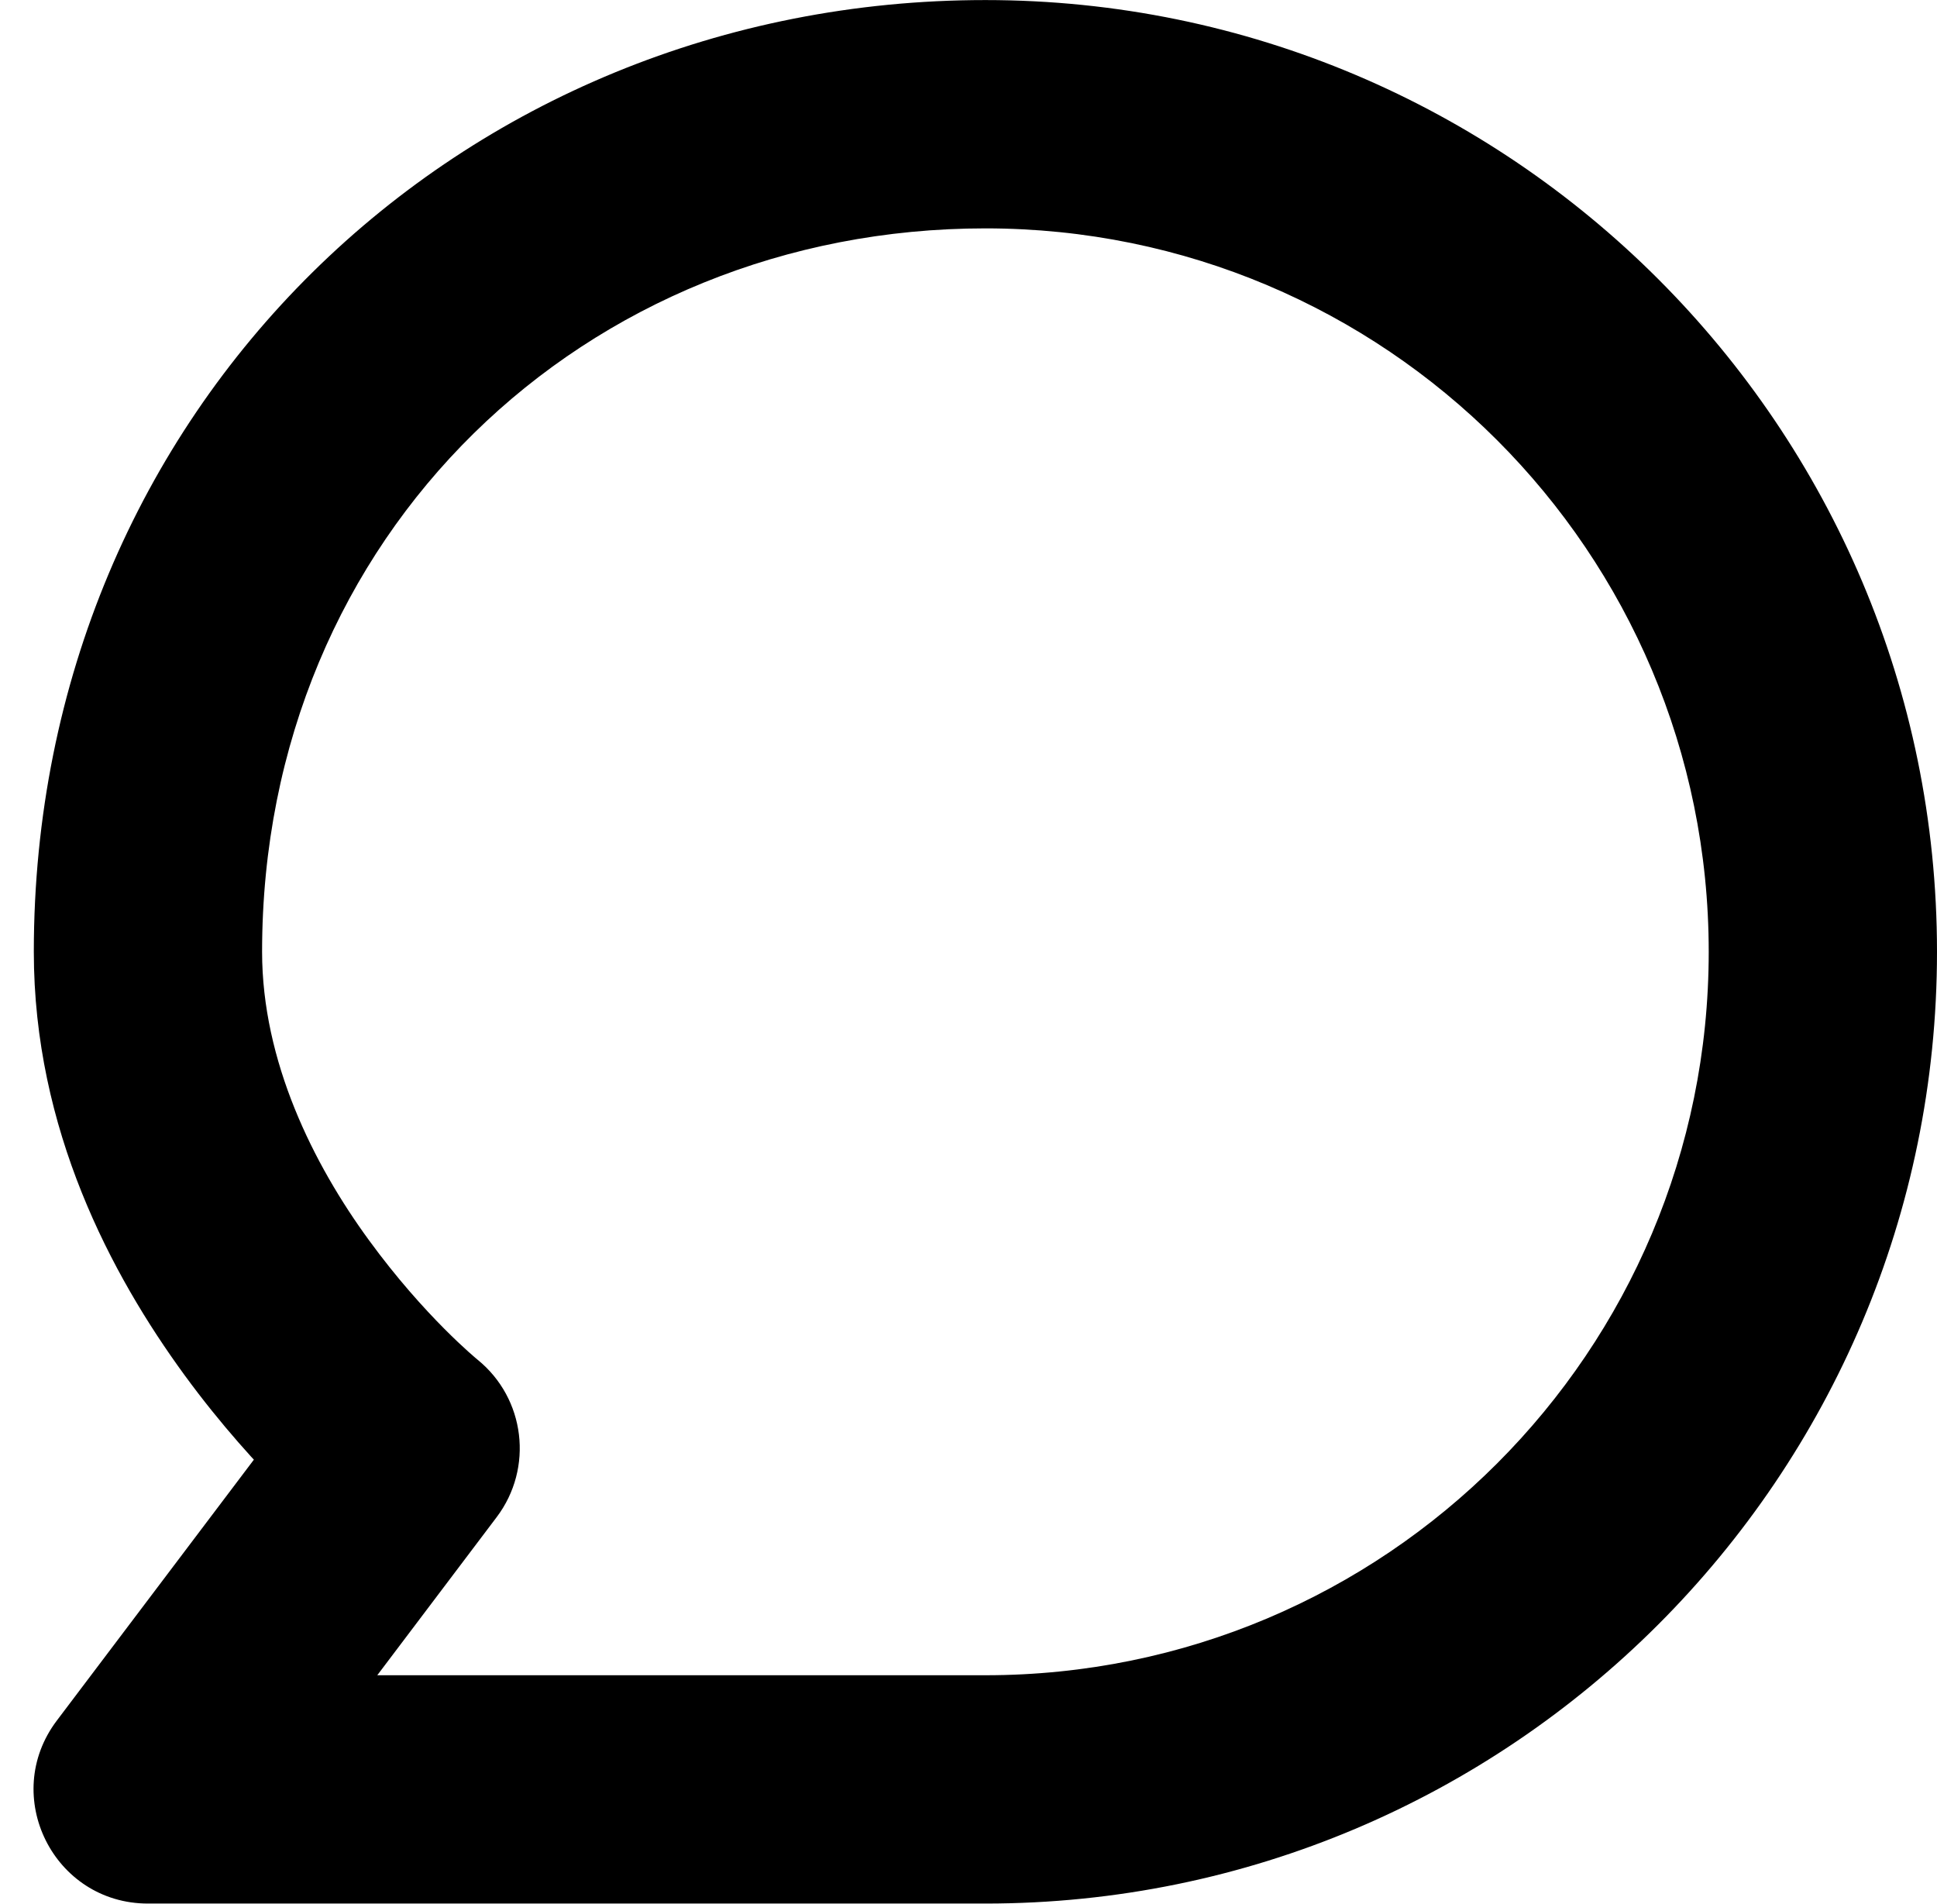
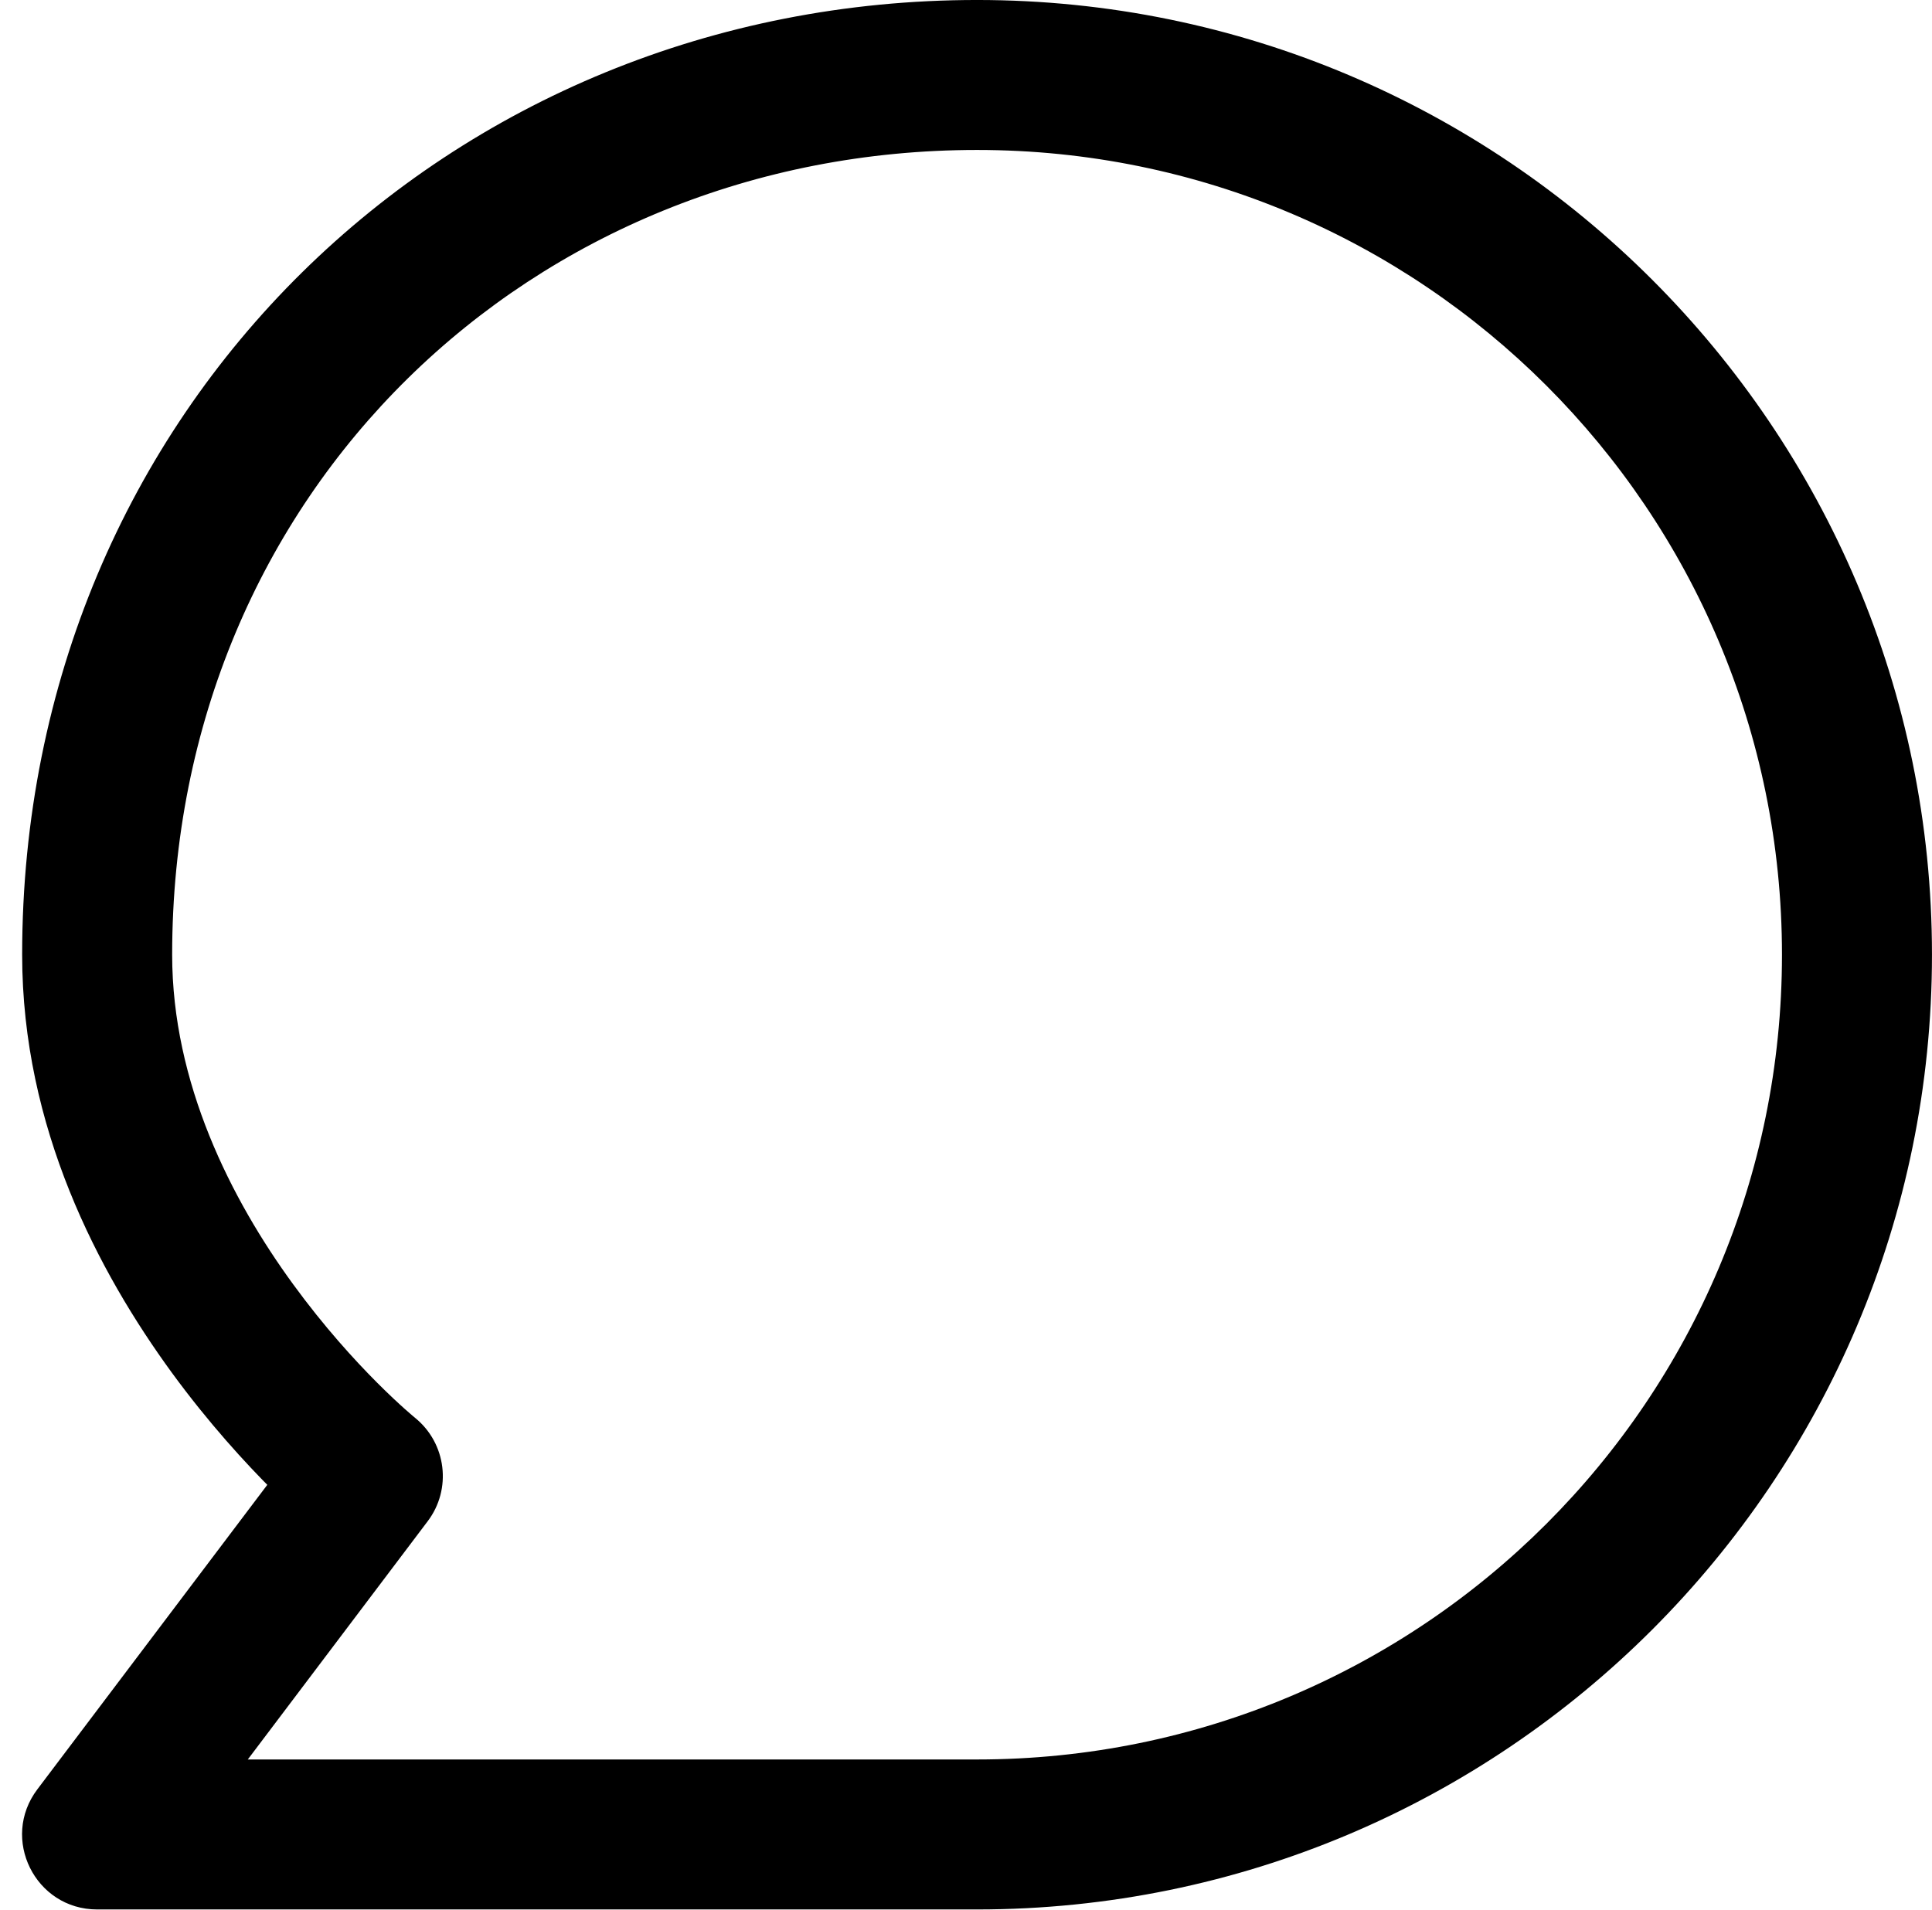
- <svg version="1.1" viewBox="0 0 12.7 12.479">
-   <g id="s" transform="matrix(0.79866 0 0 0.79866 -1.92509 -1.34774)">
-     <path d="M18.312 9.5C18.312 5.189 14.811 1.688 10.5 1.688C6.188 1.688 2.688 5.04 2.688 9.5C2.688 10.959 3.325 12.152 3.925 12.974C4.526 13.796 5.126 14.284 5.149 14.303C4.757 13.984 4.688 13.413 4.992 13.01L2.877 15.81C2.41 16.428 2.851 17.312 3.625 17.312L10.5 17.312C14.811 17.312 18.312 13.811 18.312 9.5ZM16.438 9.5C16.438 12.783 13.783 15.438 10.5 15.438L3.625 15.438C4.399 15.438 4.84 16.322 4.373 16.94L6.488 14.14C6.792 13.737 6.723 13.166 6.331 12.848C6.331 12.848 5.897 12.495 5.44 11.868C4.982 11.242 4.562 10.398 4.562 9.5C4.562 6.068 7.218 3.562 10.5 3.562C13.783 3.562 16.438 6.217 16.438 9.5Z" />
+ <svg version="1.1" viewBox="0 0 12.056 11.917">
+   <g id="s" transform="matrix(0.79866 0 0 0.79866 -2.28888 -1.62855)">
+     <path d="M17.961 9.5C17.961 5.381 14.618 2.039 10.5 2.039C6.381 2.039 3.039 5.232 3.039 9.5C3.039 10.853 3.636 11.981 4.209 12.767C4.783 13.552 5.356 14.018 5.37 14.03C5.126 13.831 5.082 13.474 5.272 13.222L3.158 16.022C2.866 16.408 3.141 16.961 3.625 16.961L10.5 16.961C14.618 16.961 17.961 13.618 17.961 9.5ZM16.789 9.5C16.789 12.976 13.976 15.789 10.5 15.789L3.625 15.789C4.109 15.789 4.384 16.342 4.093 16.728L6.207 13.928C6.398 13.676 6.354 13.319 6.11 13.12C6.11 13.12 5.64 12.739 5.156 12.075C4.672 11.412 4.211 10.503 4.211 9.5C4.211 5.875 7.025 3.211 10.5 3.211C13.976 3.211 16.789 6.024 16.789 9.5Z" />
  </g>
</svg>
